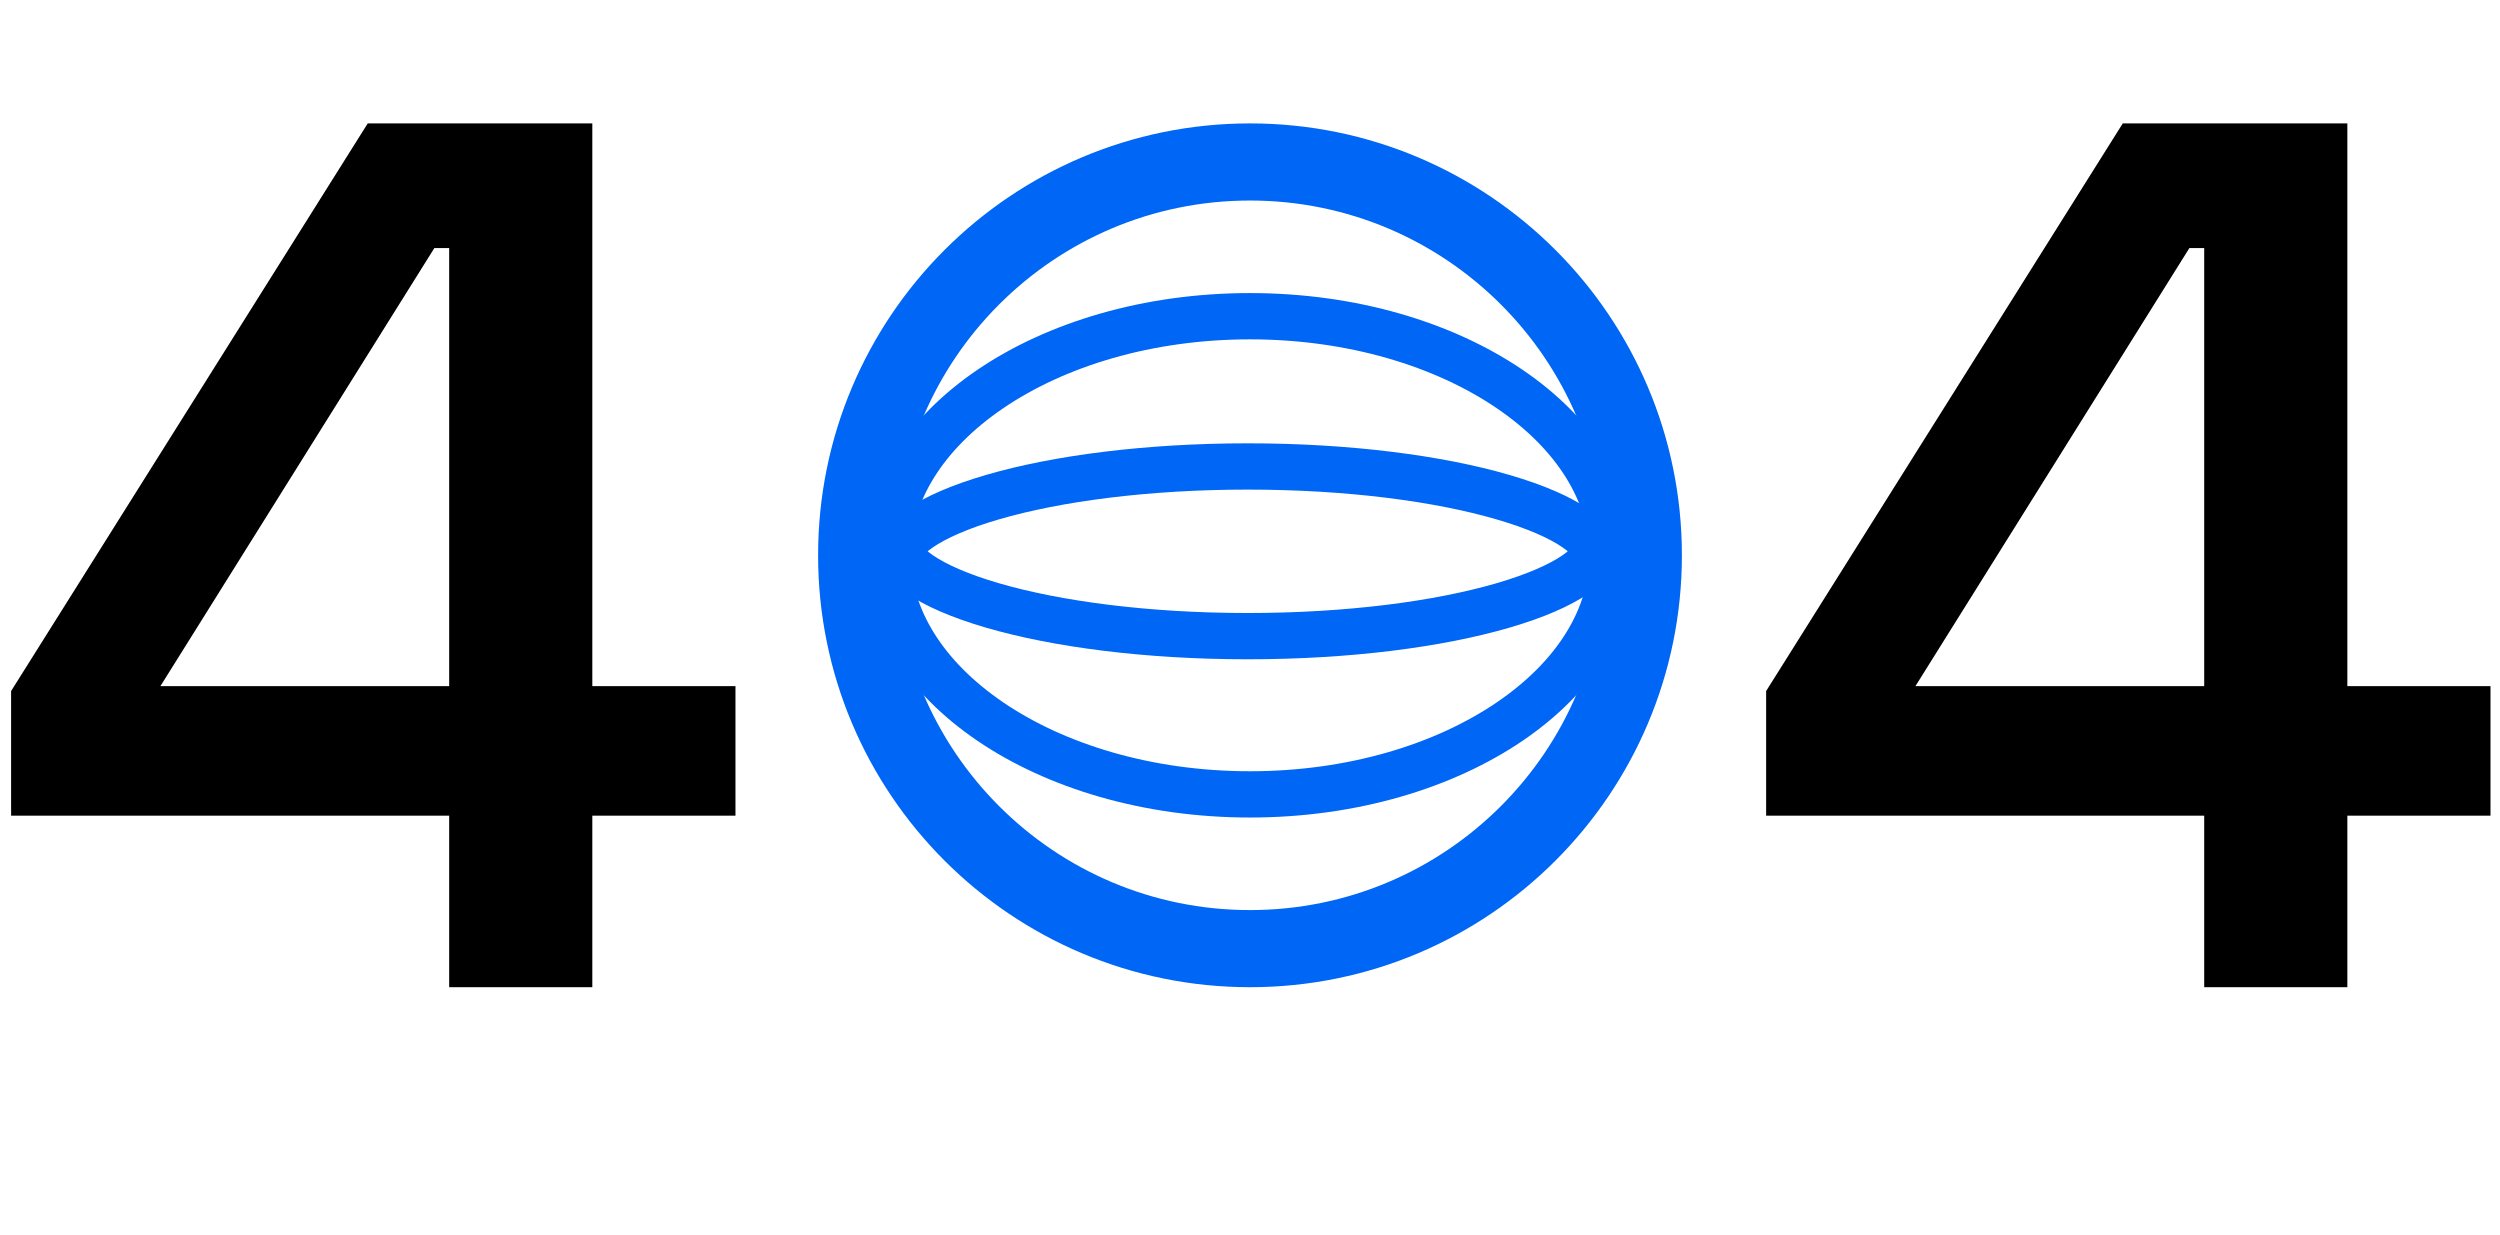
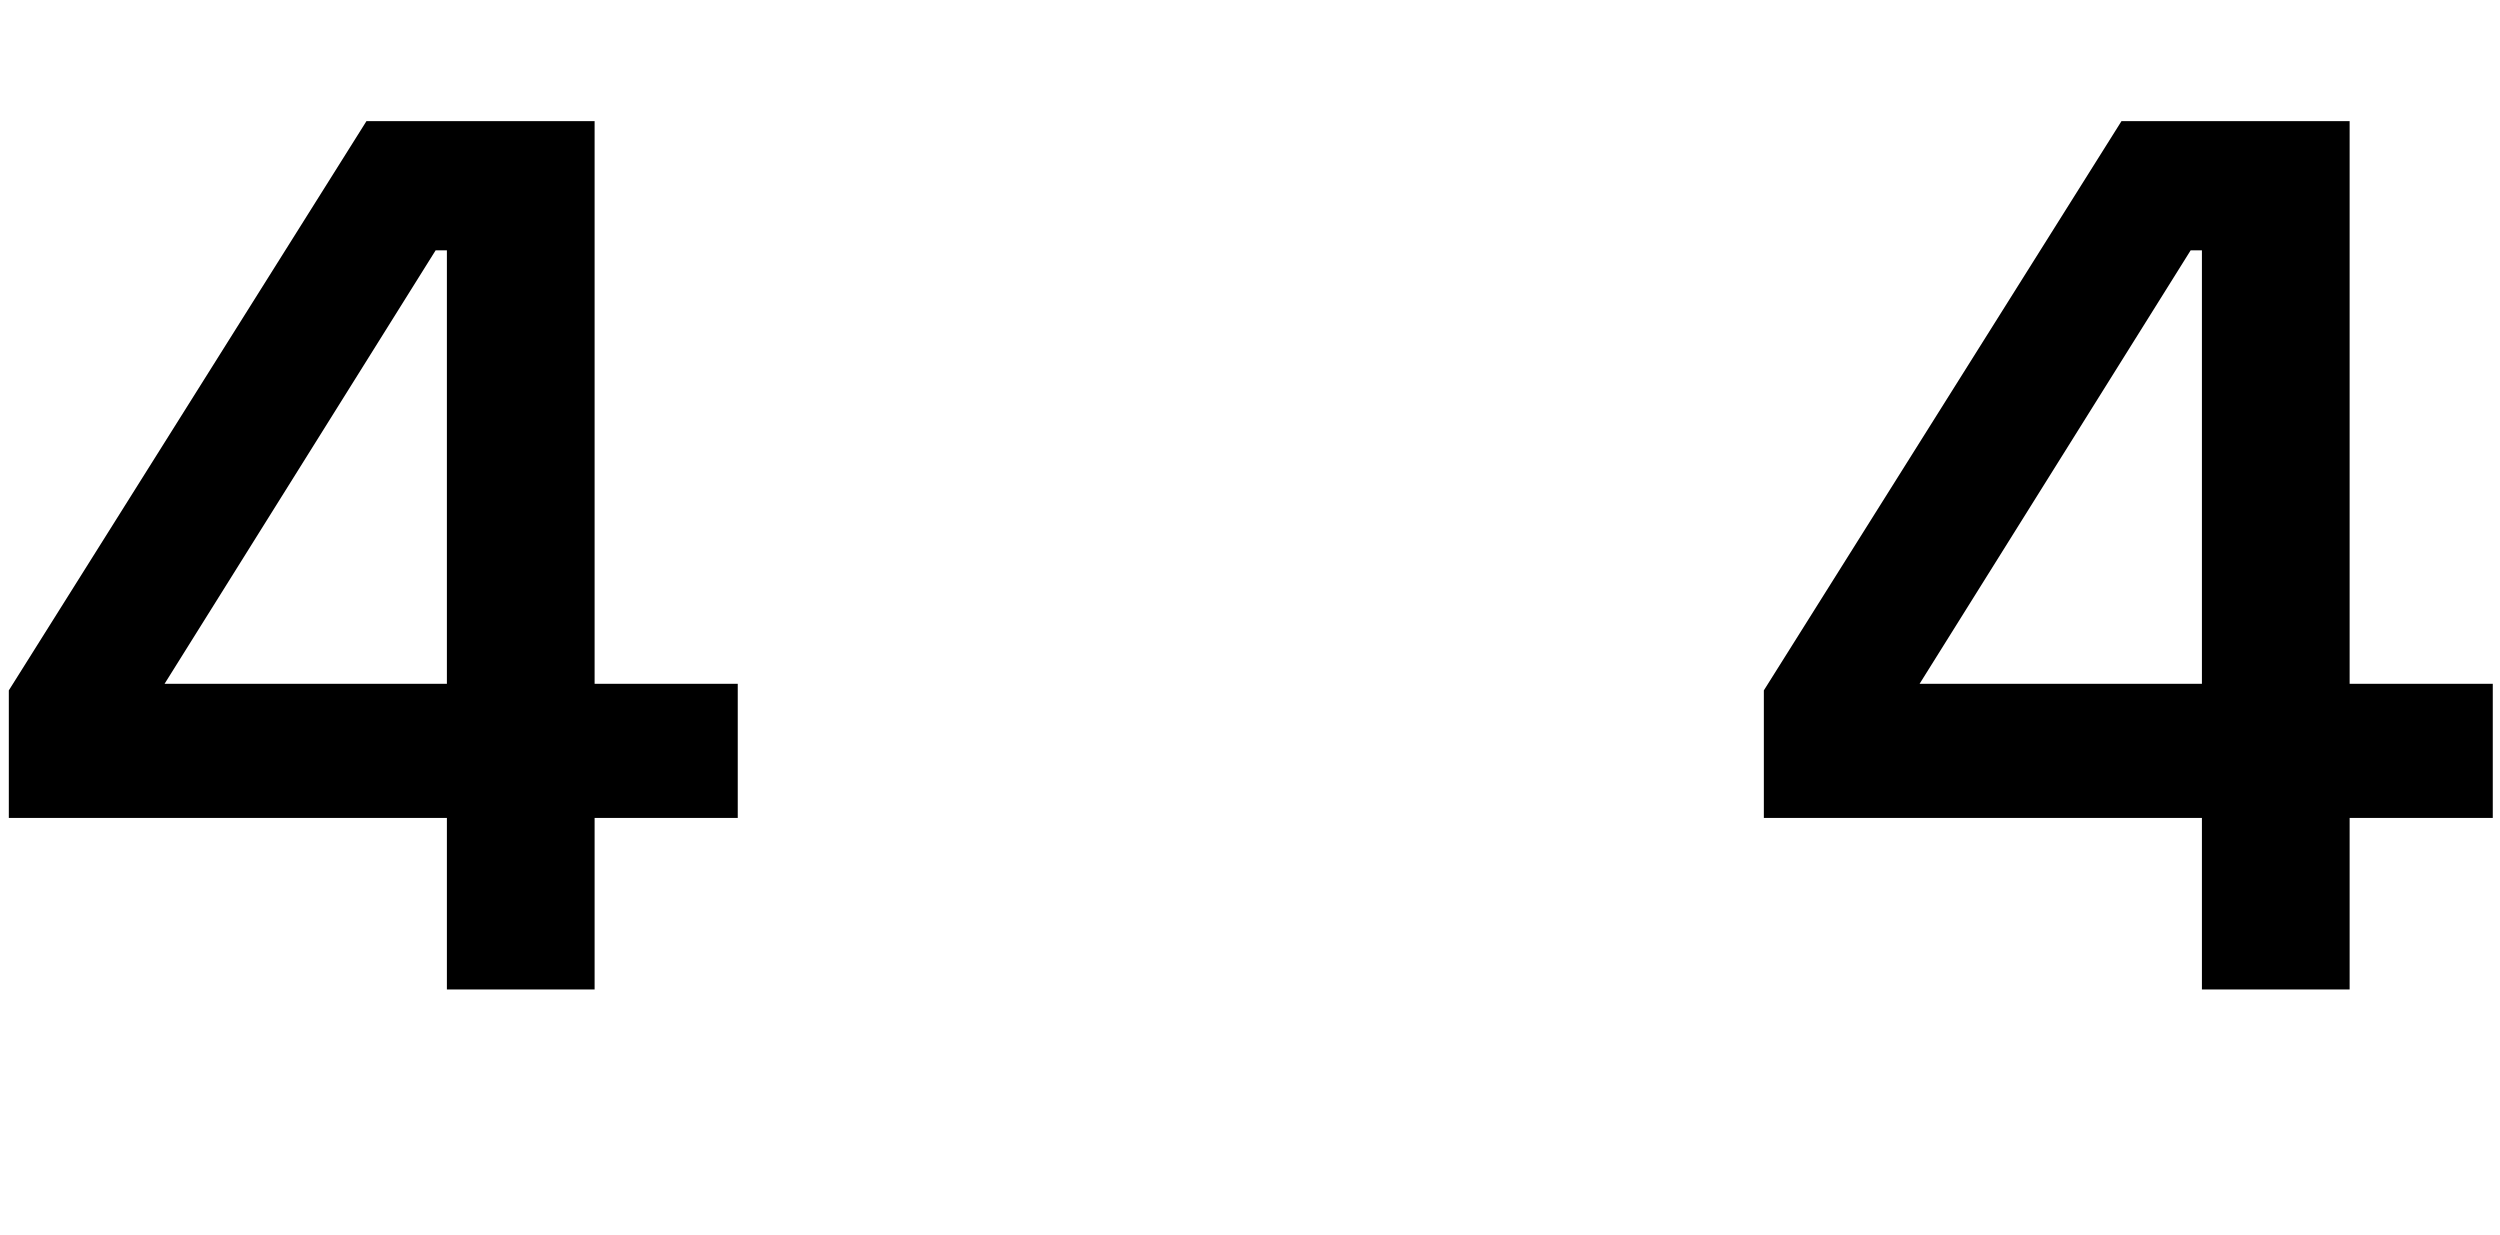
<svg xmlns="http://www.w3.org/2000/svg" width="547" height="270" viewBox="0 0 547 270" fill="none">
-   <path d="M80.46 27L2.43 151.2V178.47H98.28V216H129.6V178.47H160.92V150.12H129.6V27H80.46ZM95.04 54.27H98.28V150.12H35.1L95.04 54.27Z" fill="currentColor" />
-   <path d="M464.46 27L386.43 151.2V178.47H482.28V216H513.6V178.47H544.92V150.12H513.6V27H464.46ZM479.04 54.27H482.28V150.12H419.1L479.04 54.27Z" fill="currentColor" />
-   <circle cx="273.5" cy="121.5" r="86.062" stroke="#0066F5" stroke-width="16.875" />
-   <path d="M352.812 121.5C352.812 135.171 344.667 148.125 330.315 157.884C315.991 167.624 295.919 173.812 273.5 173.812C251.081 173.812 231.009 167.624 216.685 157.884C202.333 148.125 194.188 135.171 194.188 121.5C194.188 107.829 202.333 94.875 216.685 85.116C231.009 75.376 251.081 69.188 273.5 69.188C295.919 69.188 315.991 75.376 330.315 85.116C344.667 94.875 352.812 107.829 352.812 121.5Z" stroke="#0066F5" stroke-width="10.125" />
-   <path d="M348.938 120.625C348.938 121.367 348.39 123.151 344.761 125.653C341.288 128.048 335.932 130.407 328.858 132.47C314.778 136.577 295.027 139.188 273 139.188C250.973 139.188 231.222 136.577 217.142 132.47C210.068 130.407 204.712 128.048 201.239 125.653C197.61 123.151 197.062 121.367 197.062 120.625C197.062 119.883 197.61 118.099 201.239 115.597C204.712 113.202 210.068 110.843 217.142 108.78C231.222 104.673 250.973 102.062 273 102.062C295.027 102.062 314.778 104.673 328.858 108.78C335.932 110.843 341.288 113.202 344.761 115.597C348.39 118.099 348.938 119.883 348.938 120.625Z" stroke="#0066F5" stroke-width="10.125" />
+   <path d="M80.46 27L2.43 151.2V178.47H98.28V216H129.6V178.47H160.92V150.12H129.6V27H80.46ZM95.04 54.27H98.28V150.12H35.1L95.04 54.27Z" fill="currentColor" stroke="currentColor" />
+   <path d="M464.46 27L386.43 151.2V178.47H482.28V216H513.6V178.47H544.92V150.12H513.6V27H464.46ZM479.04 54.27H482.28V150.12H419.1L479.04 54.27Z" fill="currentColor" stroke="currentColor" />
+   <circle cx="273.5" cy="121.5" r="86.062" stroke-width="16.875" stroke="" />
+   <path d="M352.812 121.5C352.812 135.171 344.667 148.125 330.315 157.884C315.991 167.624 295.919 173.812 273.5 173.812C251.081 173.812 231.009 167.624 216.685 157.884C202.333 148.125 194.188 135.171 194.188 121.5C194.188 107.829 202.333 94.875 216.685 85.116C231.009 75.376 251.081 69.188 273.5 69.188C295.919 69.188 315.991 75.376 330.315 85.116C344.667 94.875 352.812 107.829 352.812 121.5Z" stroke="" stroke-width="10.125" />
+   <path d="M348.938 120.625C348.938 121.367 348.39 123.151 344.761 125.653C341.288 128.048 335.932 130.407 328.858 132.47C314.778 136.577 295.027 139.188 273 139.188C250.973 139.188 231.222 136.577 217.142 132.47C210.068 130.407 204.712 128.048 201.239 125.653C197.61 123.151 197.062 121.367 197.062 120.625C197.062 119.883 197.61 118.099 201.239 115.597C204.712 113.202 210.068 110.843 217.142 108.78C231.222 104.673 250.973 102.062 273 102.062C295.027 102.062 314.778 104.673 328.858 108.78C335.932 110.843 341.288 113.202 344.761 115.597C348.39 118.099 348.938 119.883 348.938 120.625Z" stroke="" stroke-width="10.125" />
</svg>
